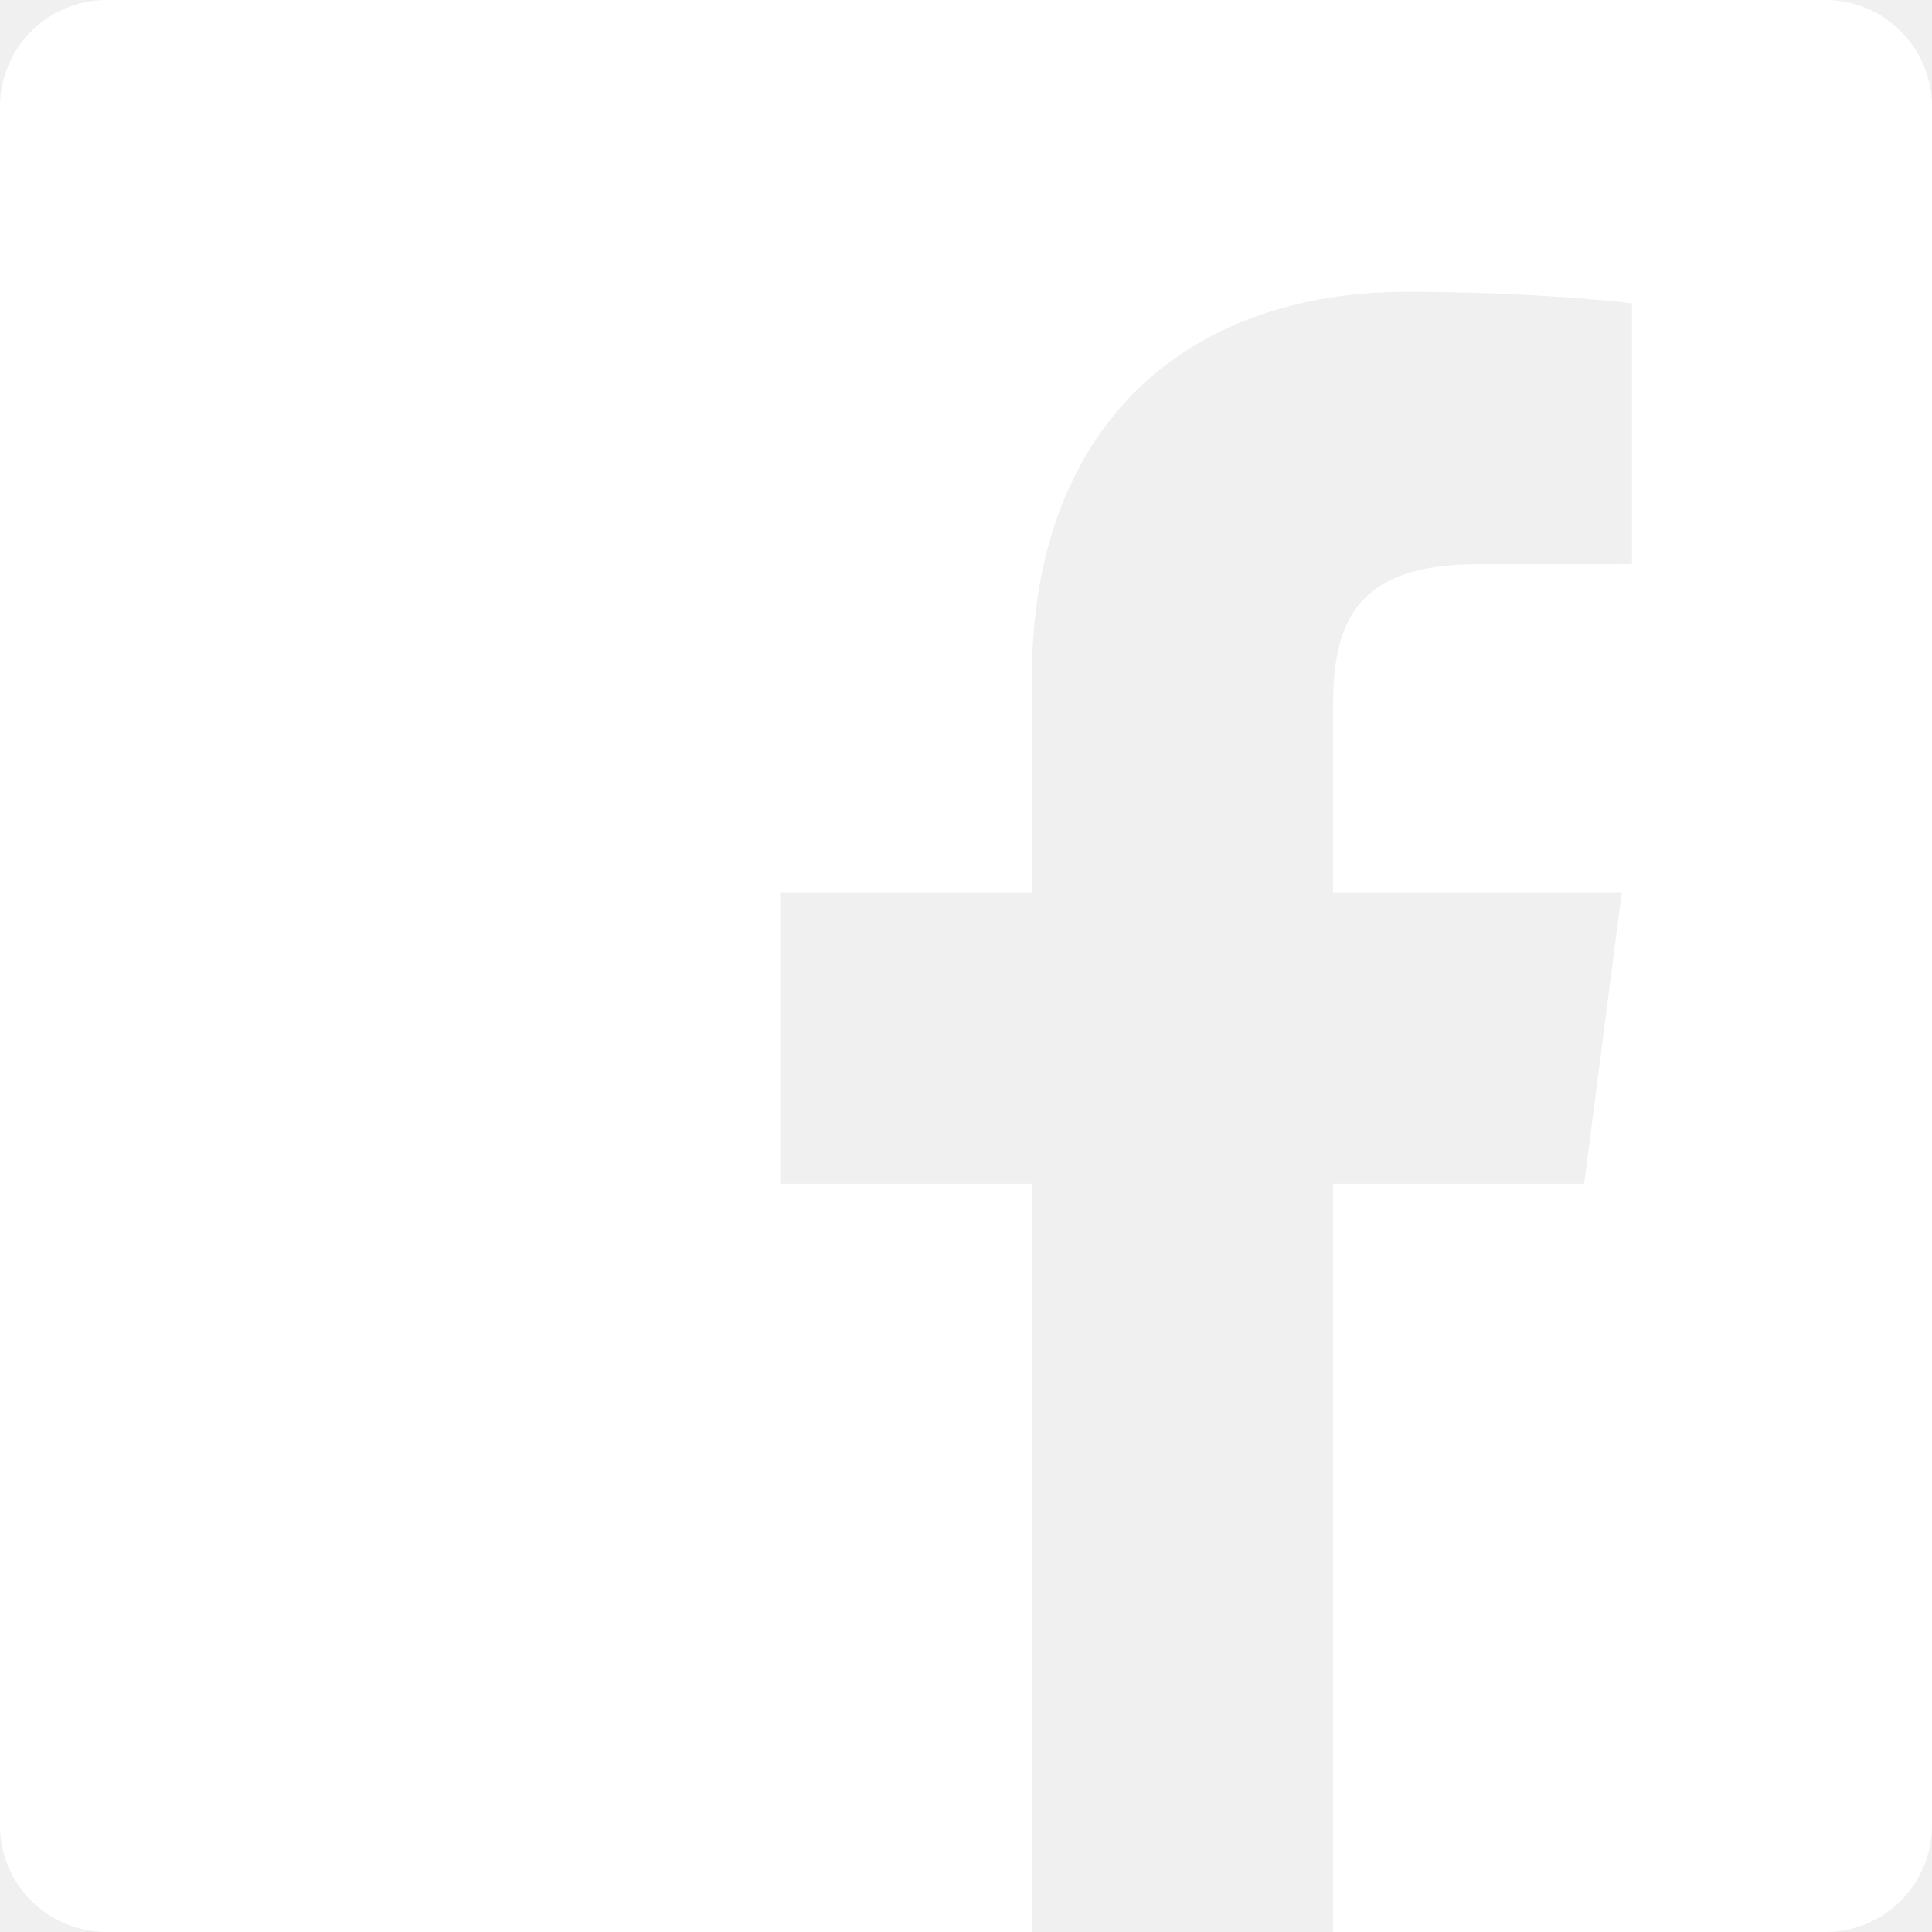
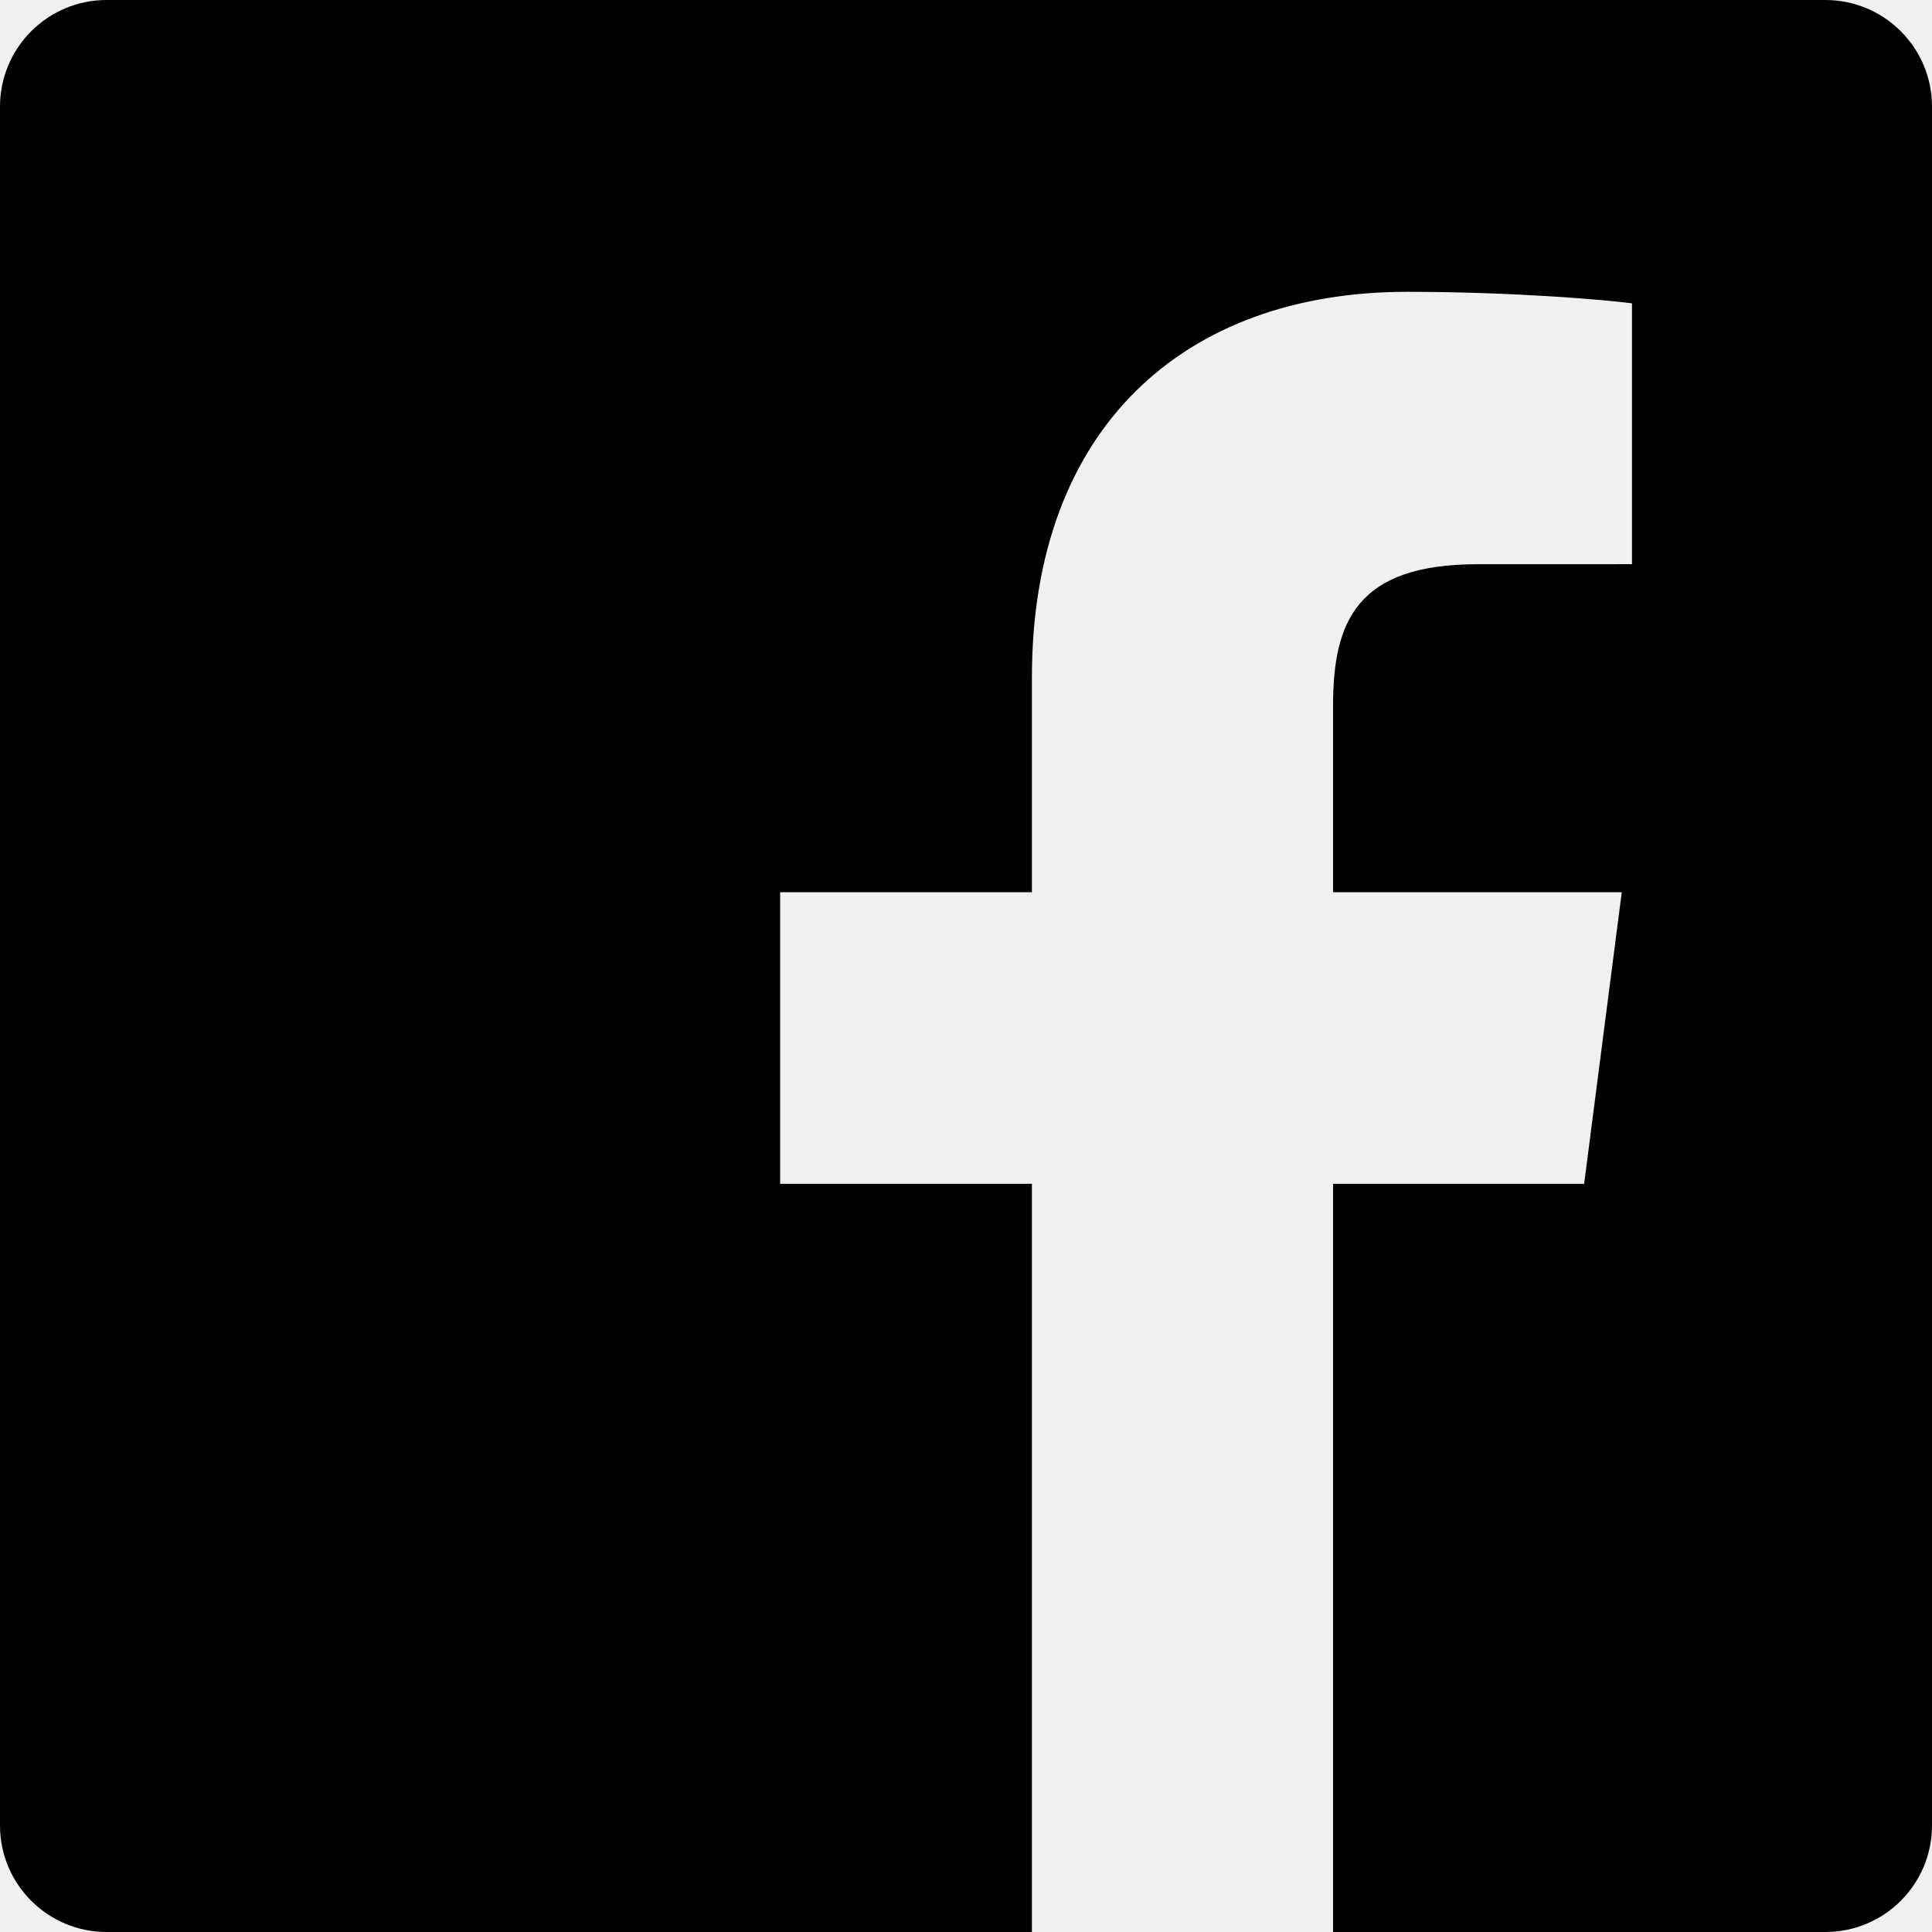
<svg xmlns="http://www.w3.org/2000/svg" version="1.1" id="fb" x="0px" y="0px" width="20px" height="20px" viewBox="0 0 36.711 36.711" enable-background="new 0 0 36.711 36.711" xml:space="preserve">
-   <path fill="#FFFFFF" d="M36.711,34.686c0,1.119-0.907,2.025-2.026,2.025H25.33V22.495h4.771l0.715-5.541H25.33v-3.537  c0-1.604,0.445-2.696,2.746-2.696l2.934-0.001V5.764c-0.508-0.067-2.249-0.219-4.275-0.219c-4.23,0-7.127,2.582-7.127,7.323v4.086  h-4.784v5.541h4.784v14.216H2.026C0.907,36.711,0,35.805,0,34.686V2.026C0,0.907,0.907,0,2.026,0h32.659  c1.119,0,2.026,0.907,2.026,2.026V34.686z" />
+   <path d="M36.711,34.686c0,1.119-0.907,2.025-2.026,2.025H25.33V22.495h4.771l0.715-5.541H25.33v-3.537  c0-1.604,0.445-2.696,2.746-2.696l2.934-0.001V5.764c-0.508-0.067-2.249-0.219-4.275-0.219c-4.23,0-7.127,2.582-7.127,7.323v4.086  h-4.784v5.541h4.784v14.216H2.026C0.907,36.711,0,35.805,0,34.686V2.026C0,0.907,0.907,0,2.026,0h32.659  c1.119,0,2.026,0.907,2.026,2.026V34.686z" />
</svg>
